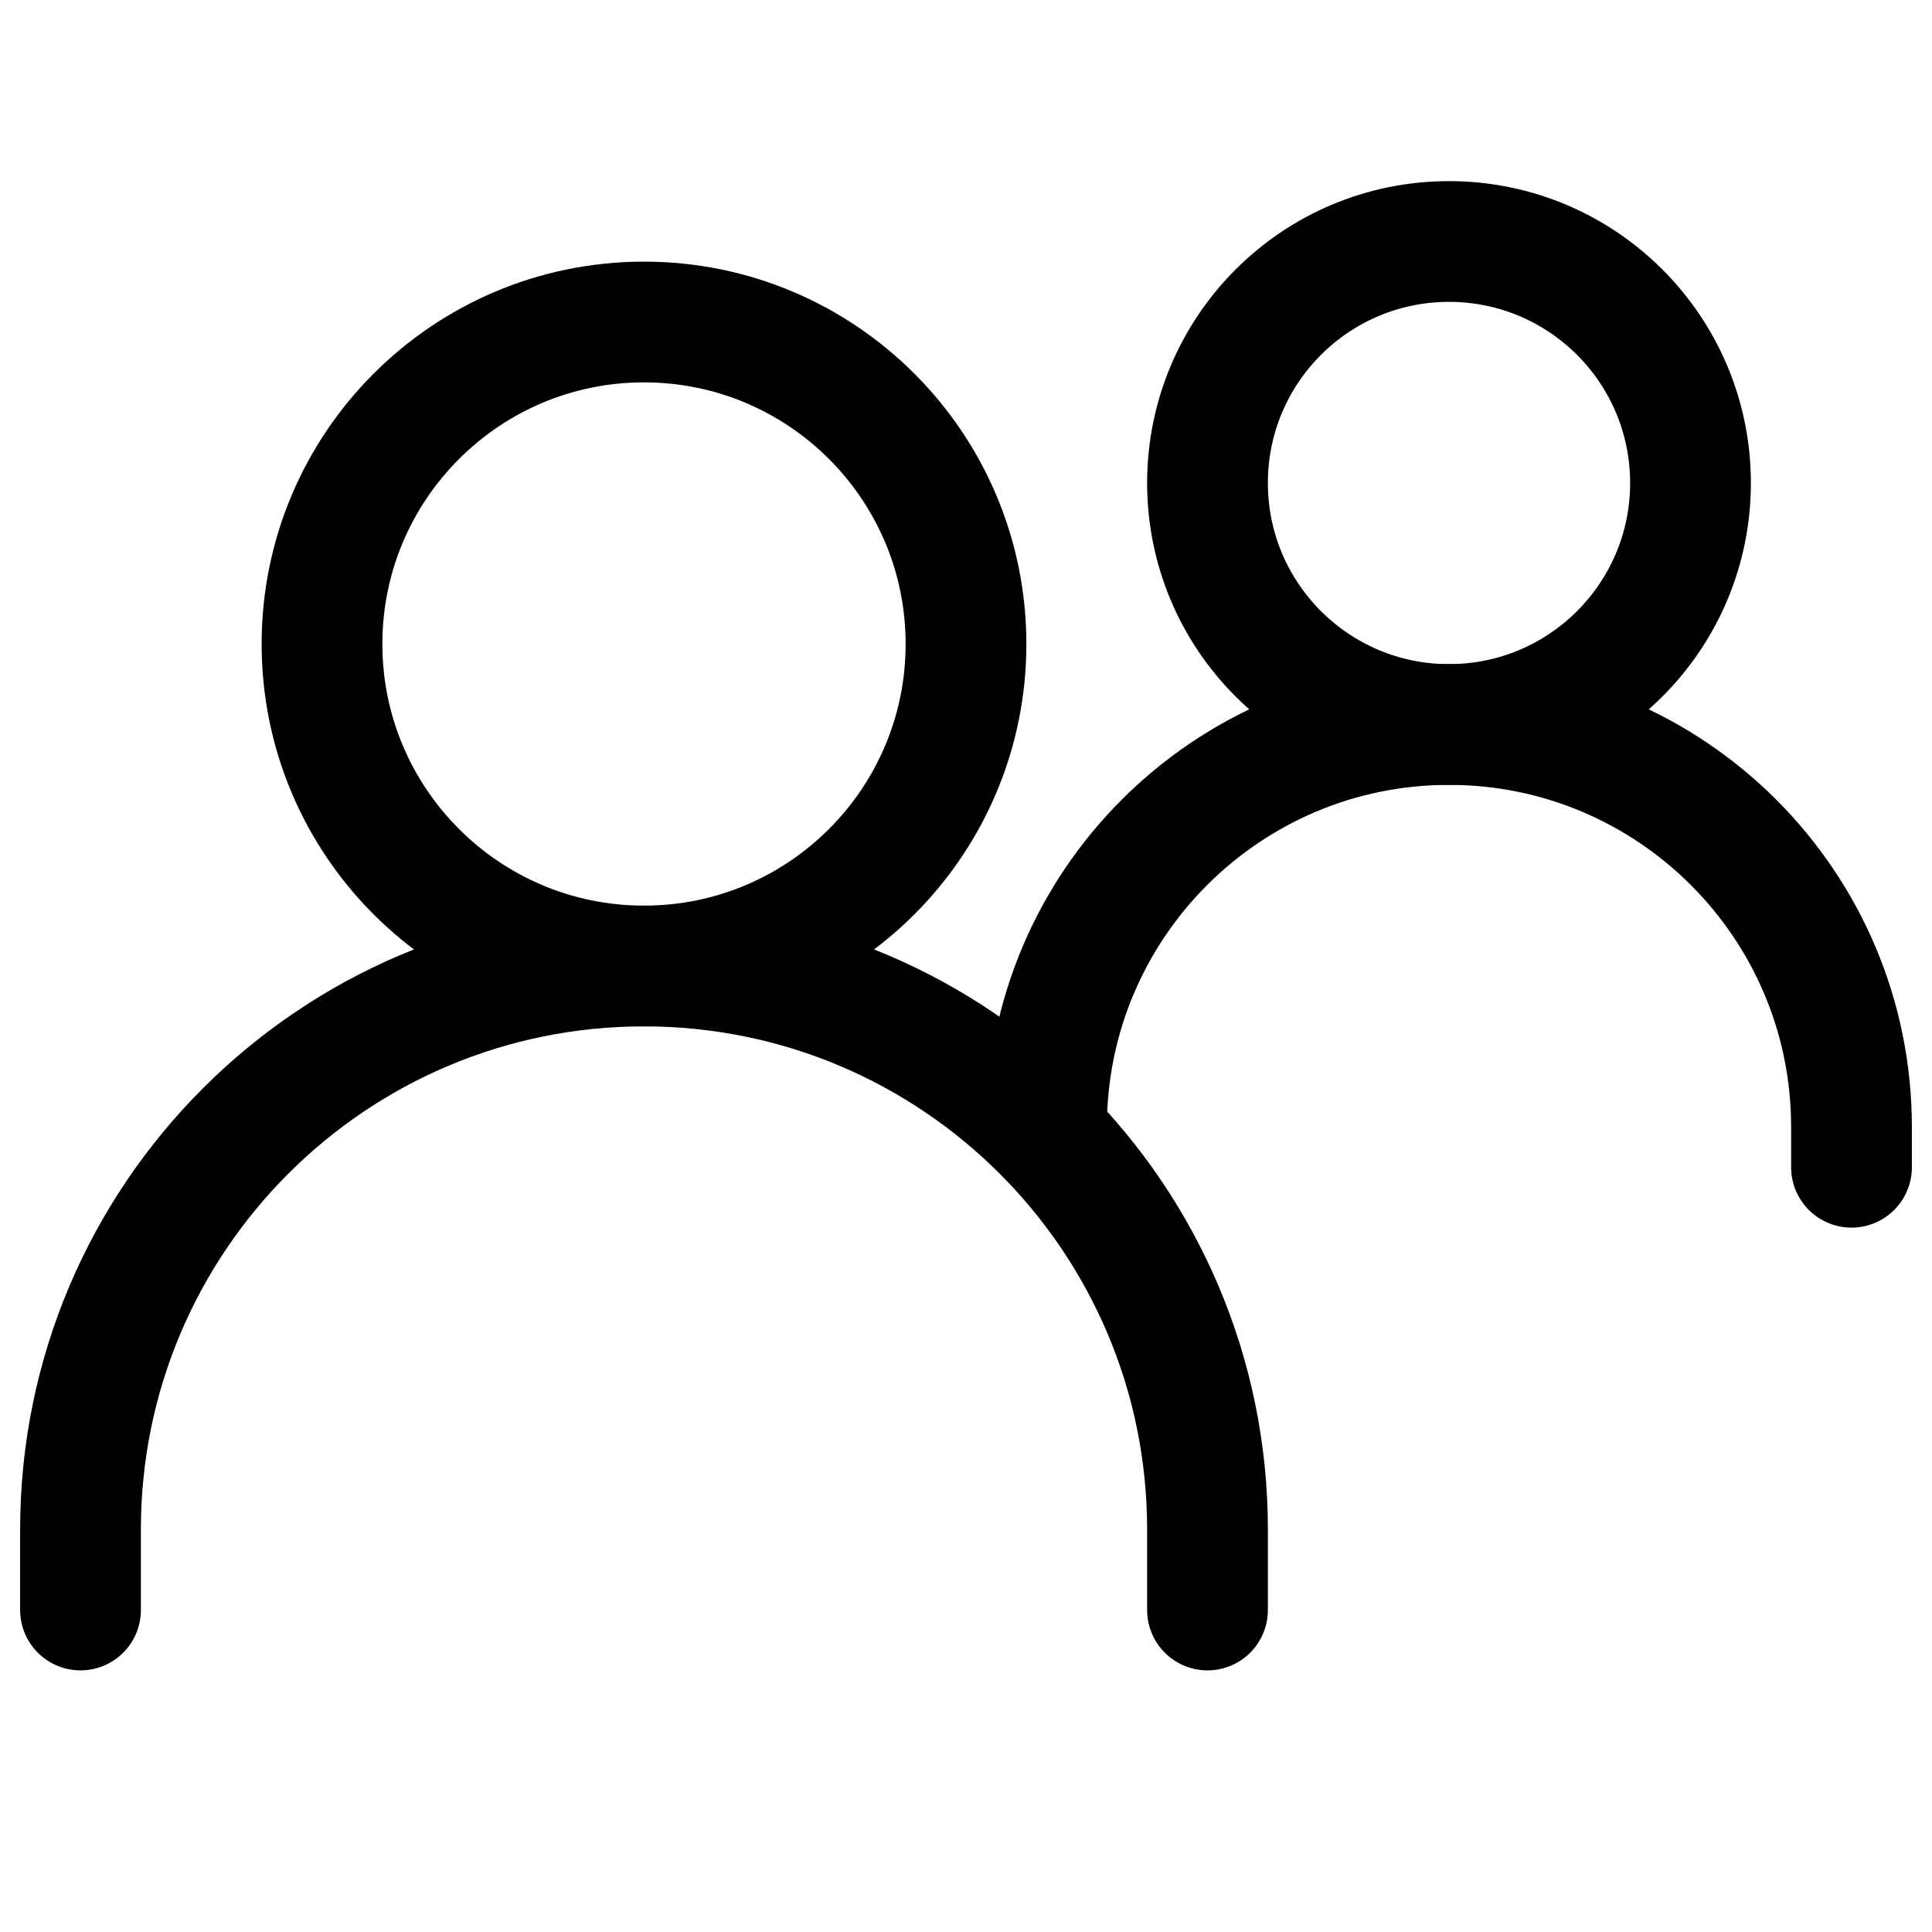
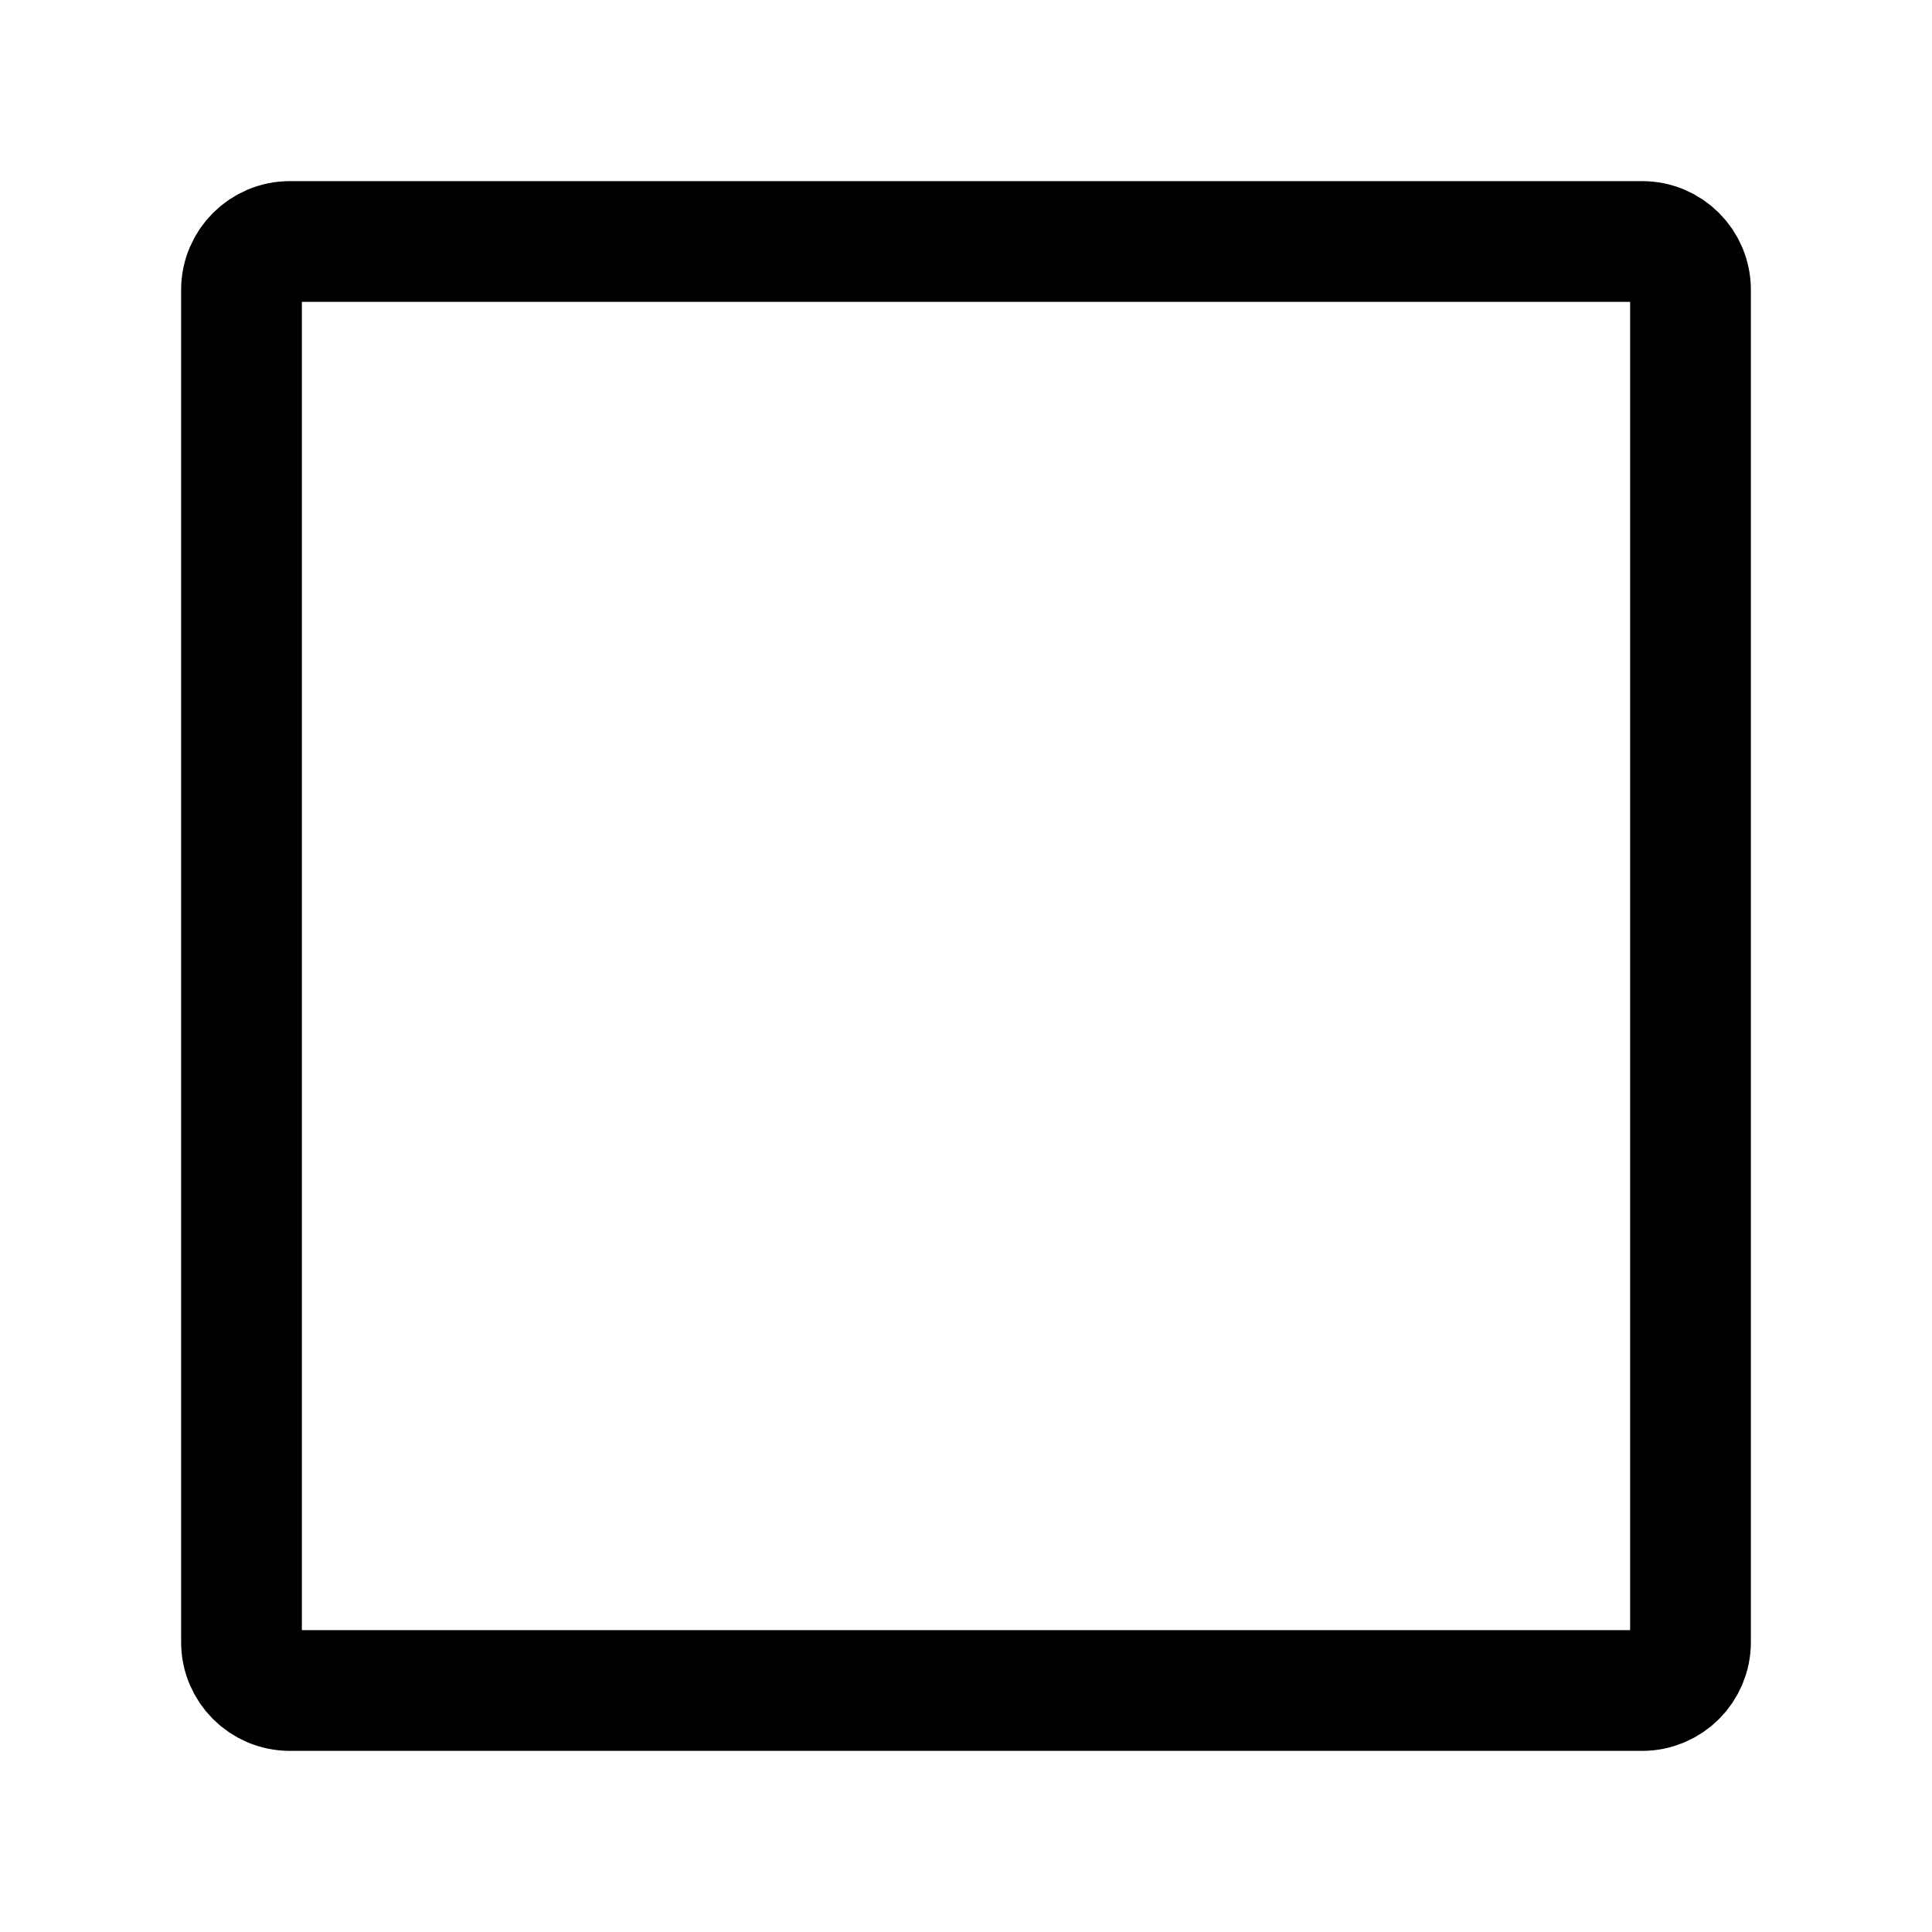
- <svg xmlns="http://www.w3.org/2000/svg" width="24px" height="24px" stroke-width="1.5" viewBox="0 0 24 24" fill="none" color="#000000">
-   <path d="M1 20V19C1 15.134 4.134 12 8 12V12C11.866 12 15 15.134 15 19V20" stroke="#000000" stroke-width="1.5" stroke-linecap="round" />
-   <path d="M13 14V14C13 11.239 15.239 9 18 9V9C20.761 9 23 11.239 23 14V14.5" stroke="#000000" stroke-width="1.5" stroke-linecap="round" />
-   <path d="M8 12C10.209 12 12 10.209 12 8C12 5.791 10.209 4 8 4C5.791 4 4 5.791 4 8C4 10.209 5.791 12 8 12Z" stroke="#000000" stroke-width="1.5" stroke-linecap="round" stroke-linejoin="round" />
-   <path d="M18 9C19.657 9 21 7.657 21 6C21 4.343 19.657 3 18 3C16.343 3 15 4.343 15 6C15 7.657 16.343 9 18 9Z" stroke="#000000" stroke-width="1.5" stroke-linecap="round" stroke-linejoin="round" />
+ <svg xmlns="http://www.w3.org/2000/svg" width="24px" height="24px" stroke-width="1.5" viewBox="0 0 24 24" fill="none" color="#896262ff">
+   <path d="M7 18V17C7 14.239 9.239 12 12 12V12C14.761 12 17 14.239 17 17V18" stroke="#ffffffff" stroke-width="1.5" stroke-linecap="round" />
+   <path d="M12 12C13.657 12 15 10.657 15 9C15 7.343 13.657 6 12 6C10.343 6 9 7.343 9 9C9 10.657 10.343 12 12 12Z" stroke="#ffffffff" stroke-width="1.5" stroke-linecap="round" stroke-linejoin="round" />
+   <path d="M21 3.6V20.4C21 20.731 20.731 21 20.4 21H3.6C3.269 21 3 20.731 3 20.4V3.6C3 3.269 3.269 3 3.6 3H20.4C20.731 3 21 3.269 21 3.6Z" stroke="#000000" stroke-width="1.5" stroke-linecap="round" stroke-linejoin="round" />
</svg>
